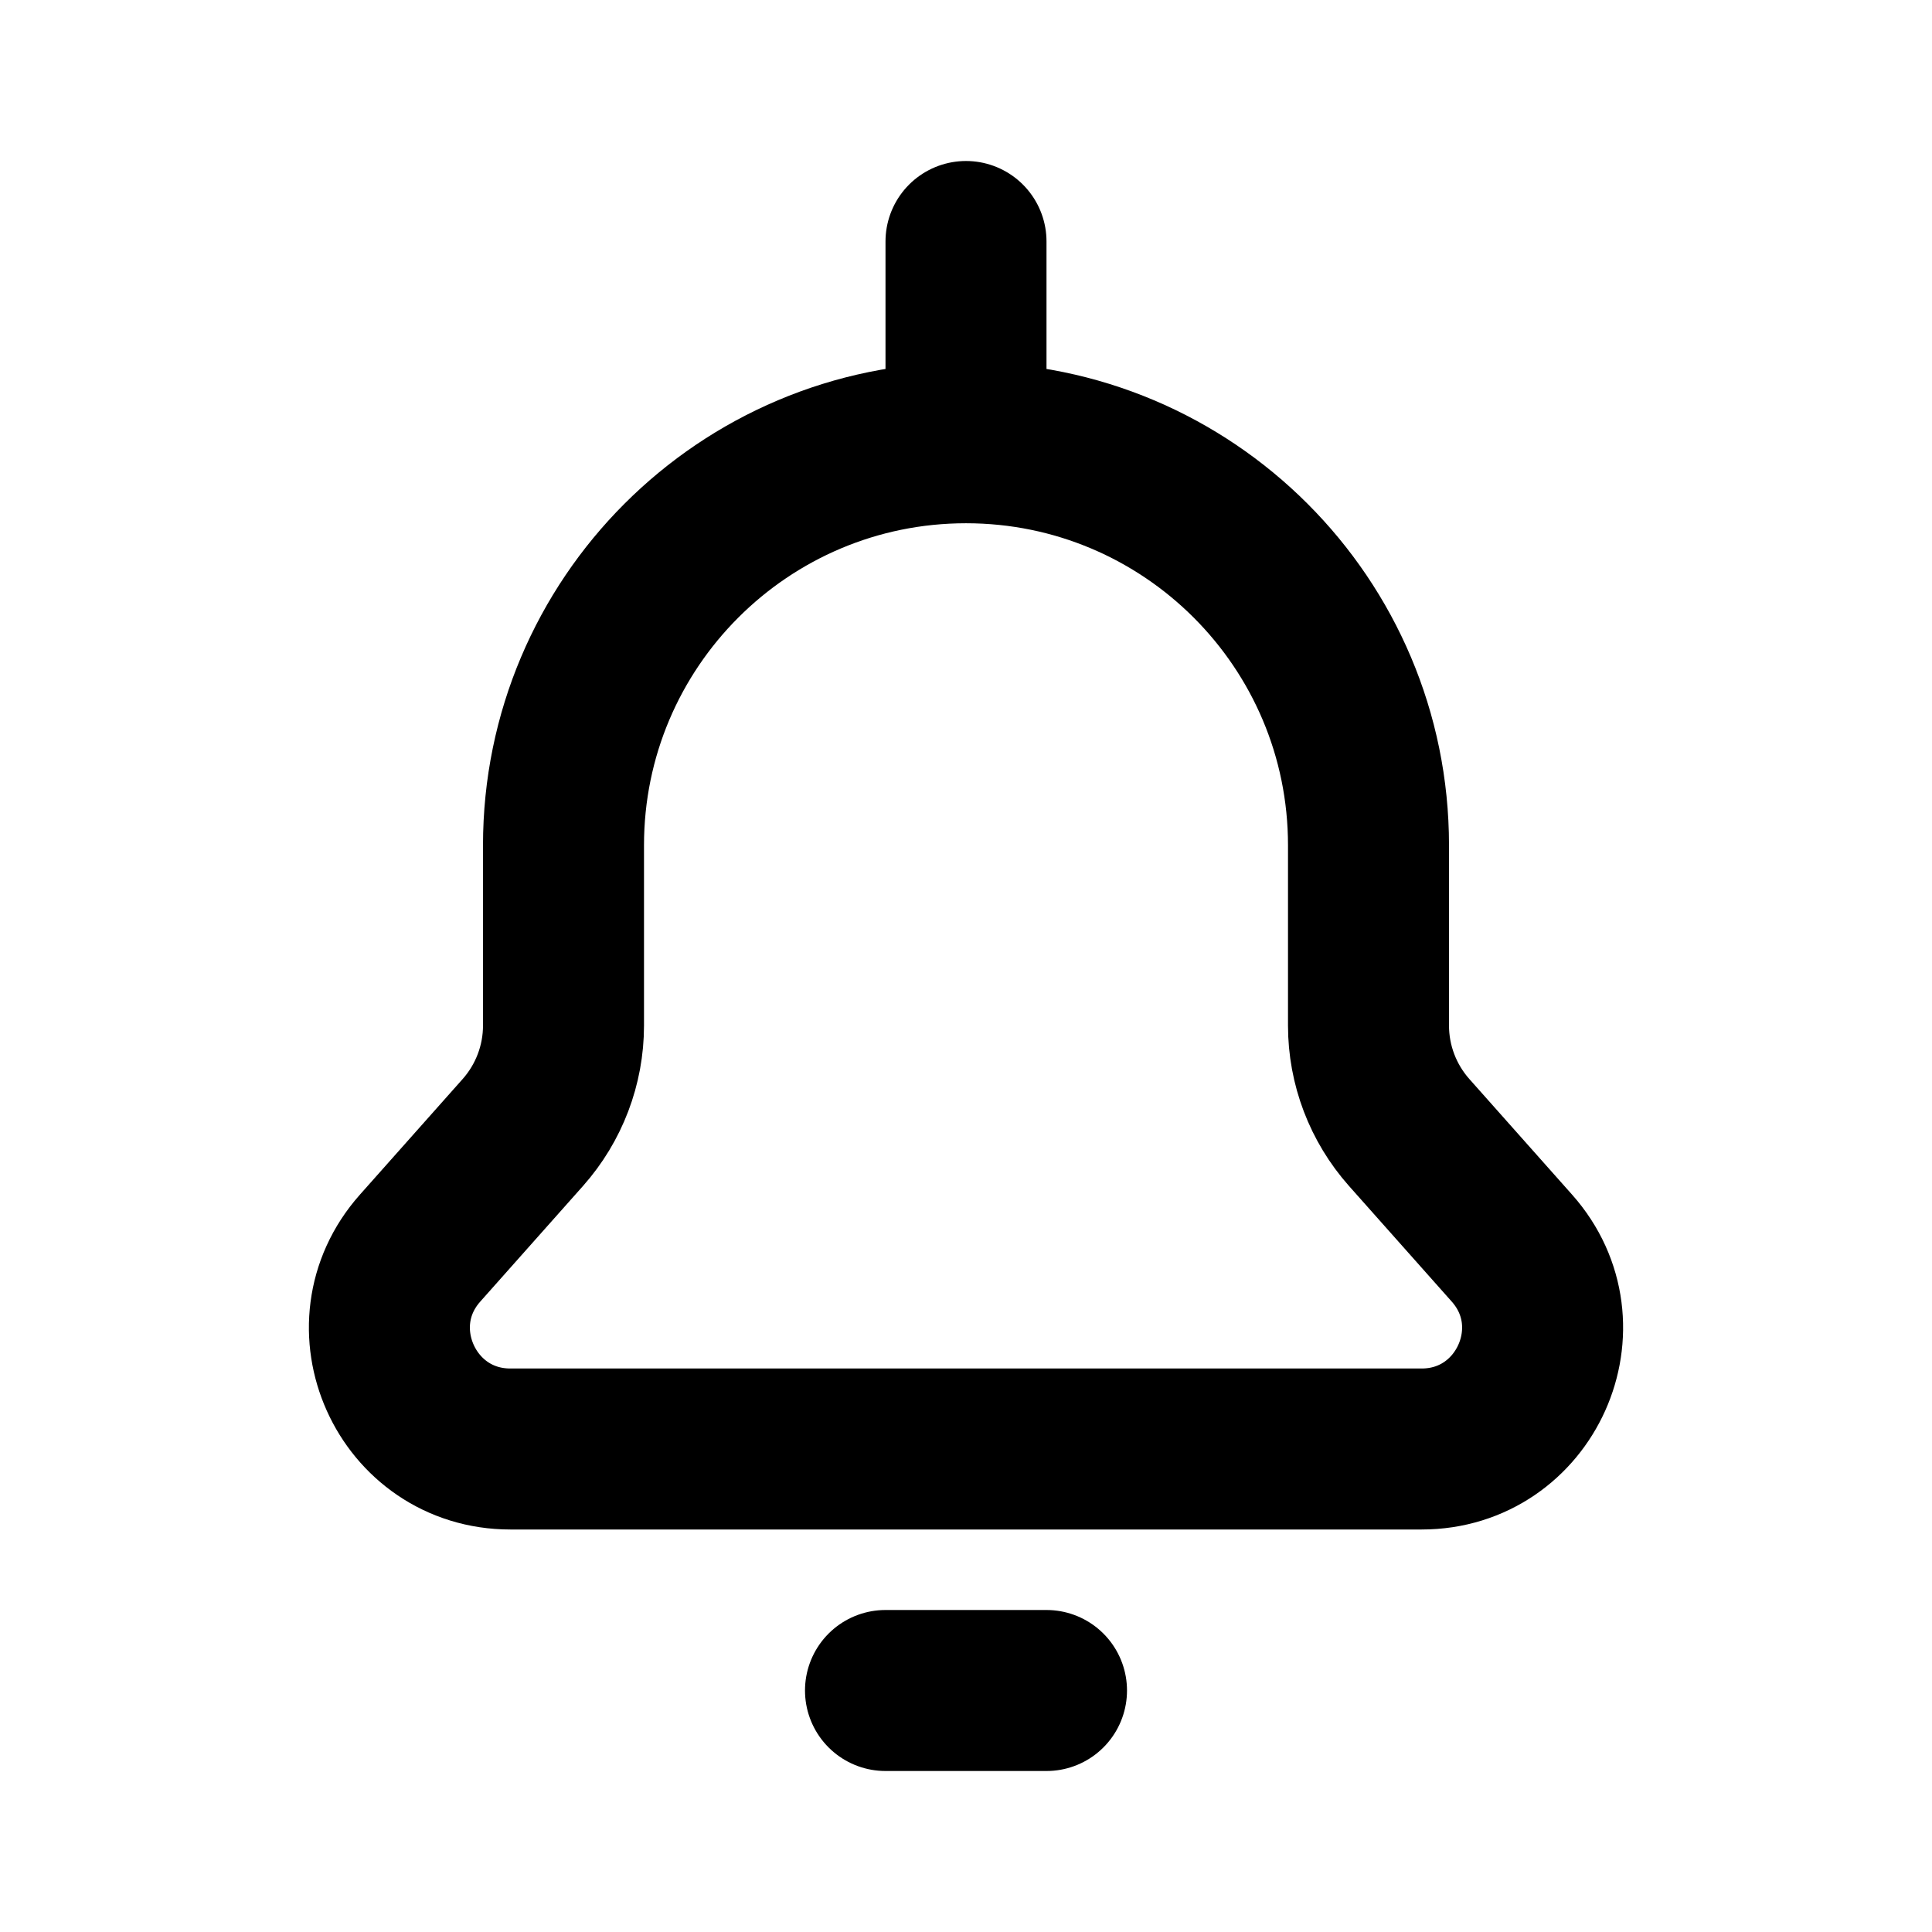
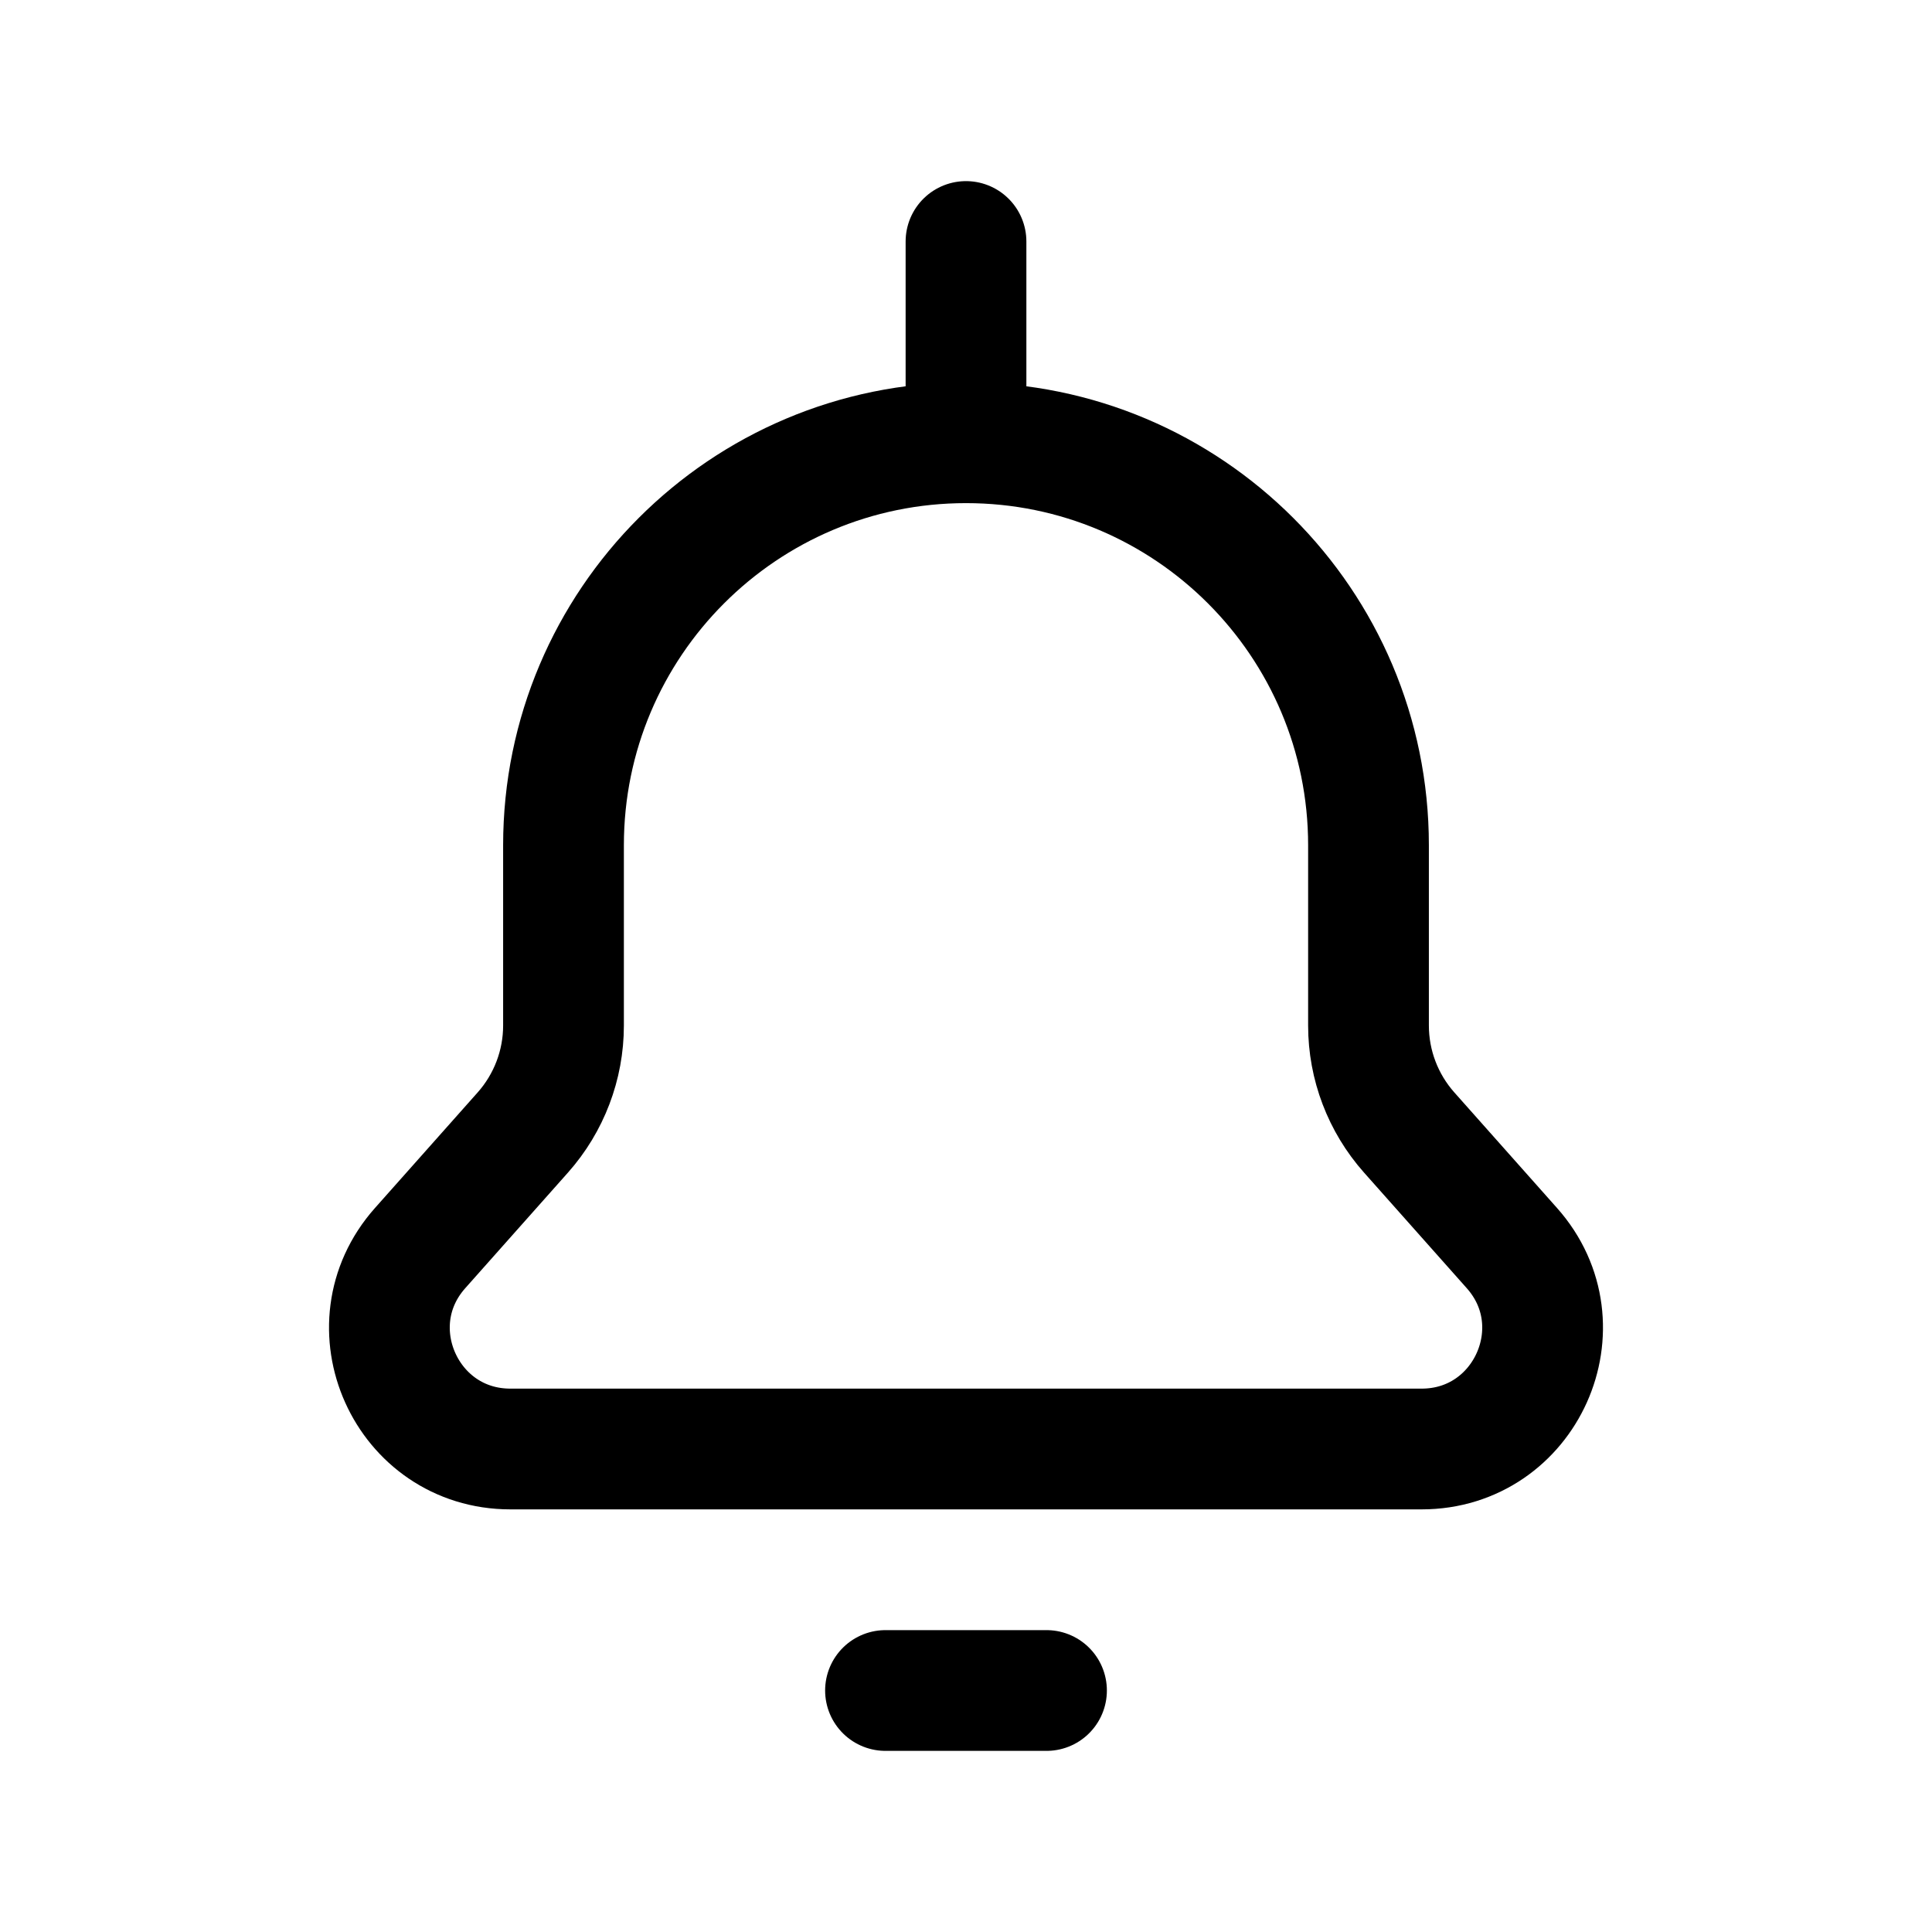
- <svg xmlns="http://www.w3.org/2000/svg" width="800px" height="800px" viewBox="0 0 24 24" fill="none">
-   <path d="M12 5.5C14.761 5.5 17 7.739 17 10.5V12.74C17 13.229 17.18 13.702 17.505 14.068L18.781 15.504C19.641 16.471 18.954 18 17.66 18H6.34C5.046 18 4.359 16.471 5.219 15.504L6.495 14.068C6.82 13.702 7 13.229 7 12.74L7 10.5C7 7.739 9.239 5.5 12 5.5ZM12 5.5V3M11 21H13" stroke="#000000" stroke-width="2" stroke-linecap="round" stroke-linejoin="round" />
+ <svg xmlns="http://www.w3.org/2000/svg" viewBox="0 0 24 24" fill="none">
+   <path d="M12 5.5C14.761 5.5 17 7.739 17 10.5V12.74C17 13.229 17.18 13.702 17.505 14.068L18.781 15.504C19.641 16.471 18.954 18 17.66 18H6.34C5.046 18 4.359 16.471 5.219 15.504L6.495 14.068C6.82 13.702 7 13.229 7 12.74L7 10.5C7 7.739 9.239 5.5 12 5.5ZM12 5.5V3M11 21H13" stroke="currentColor" stroke-width="1.5" stroke-linecap="round" stroke-linejoin="round" />
</svg>
